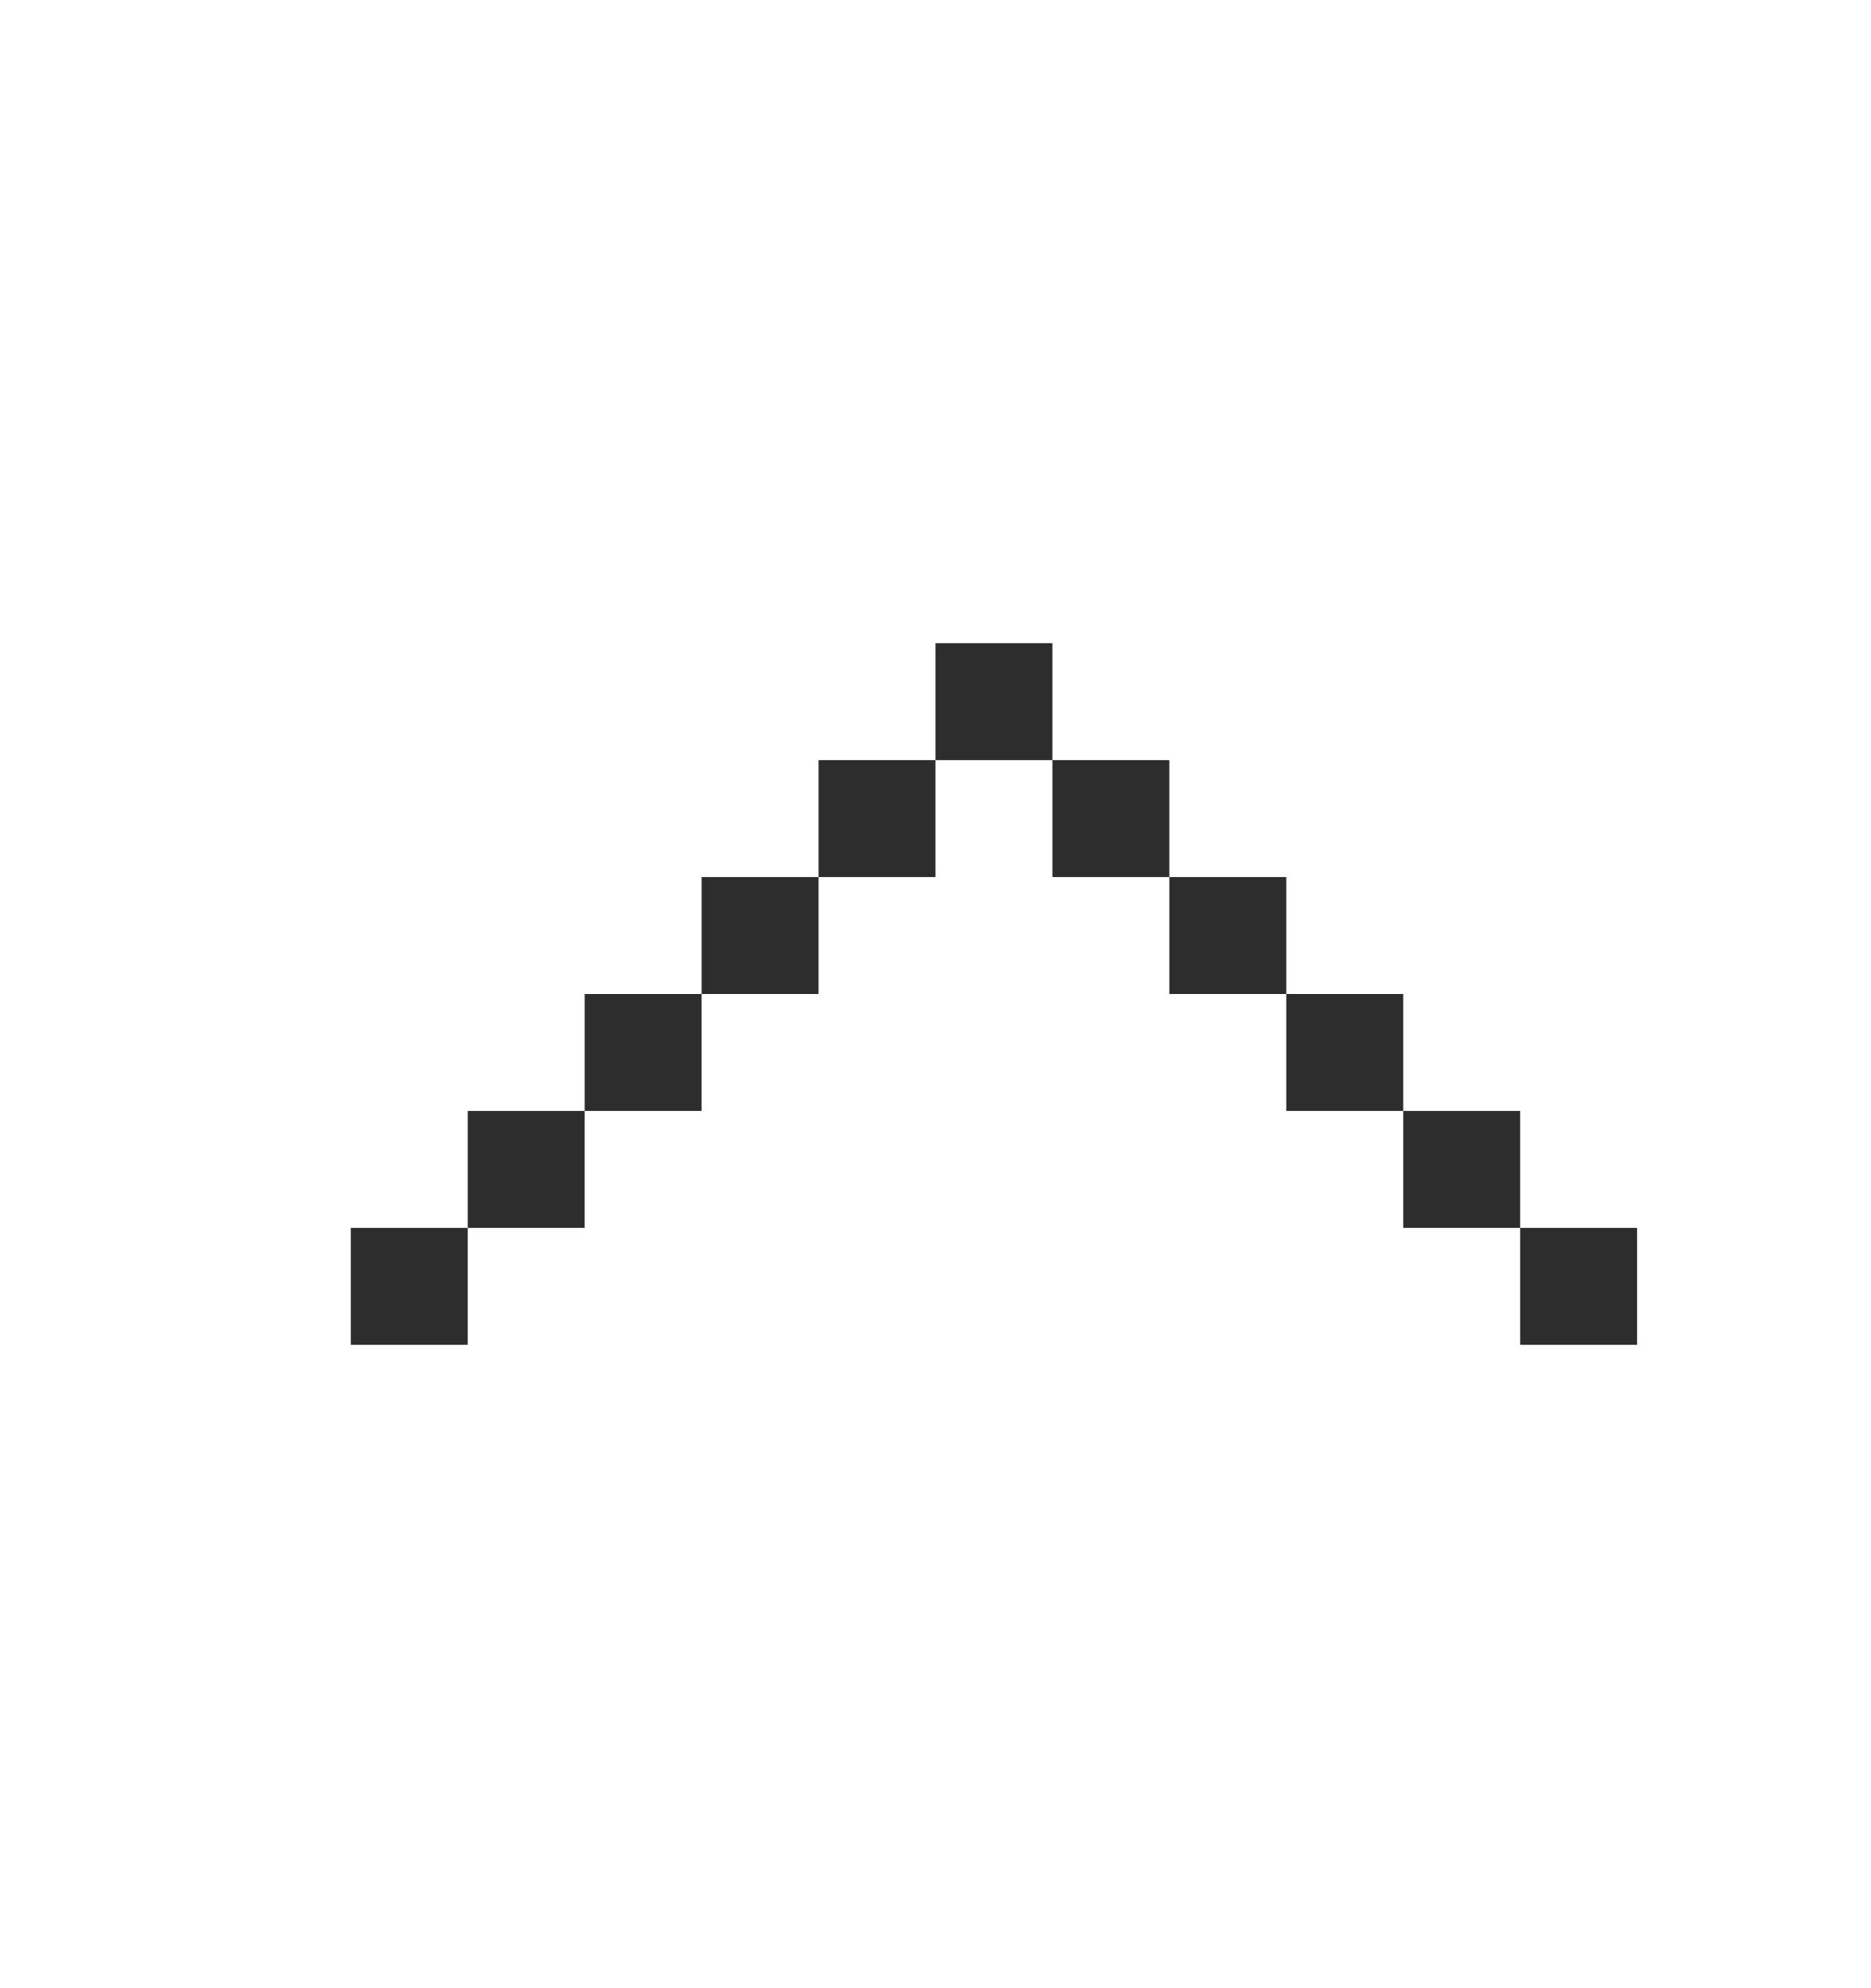
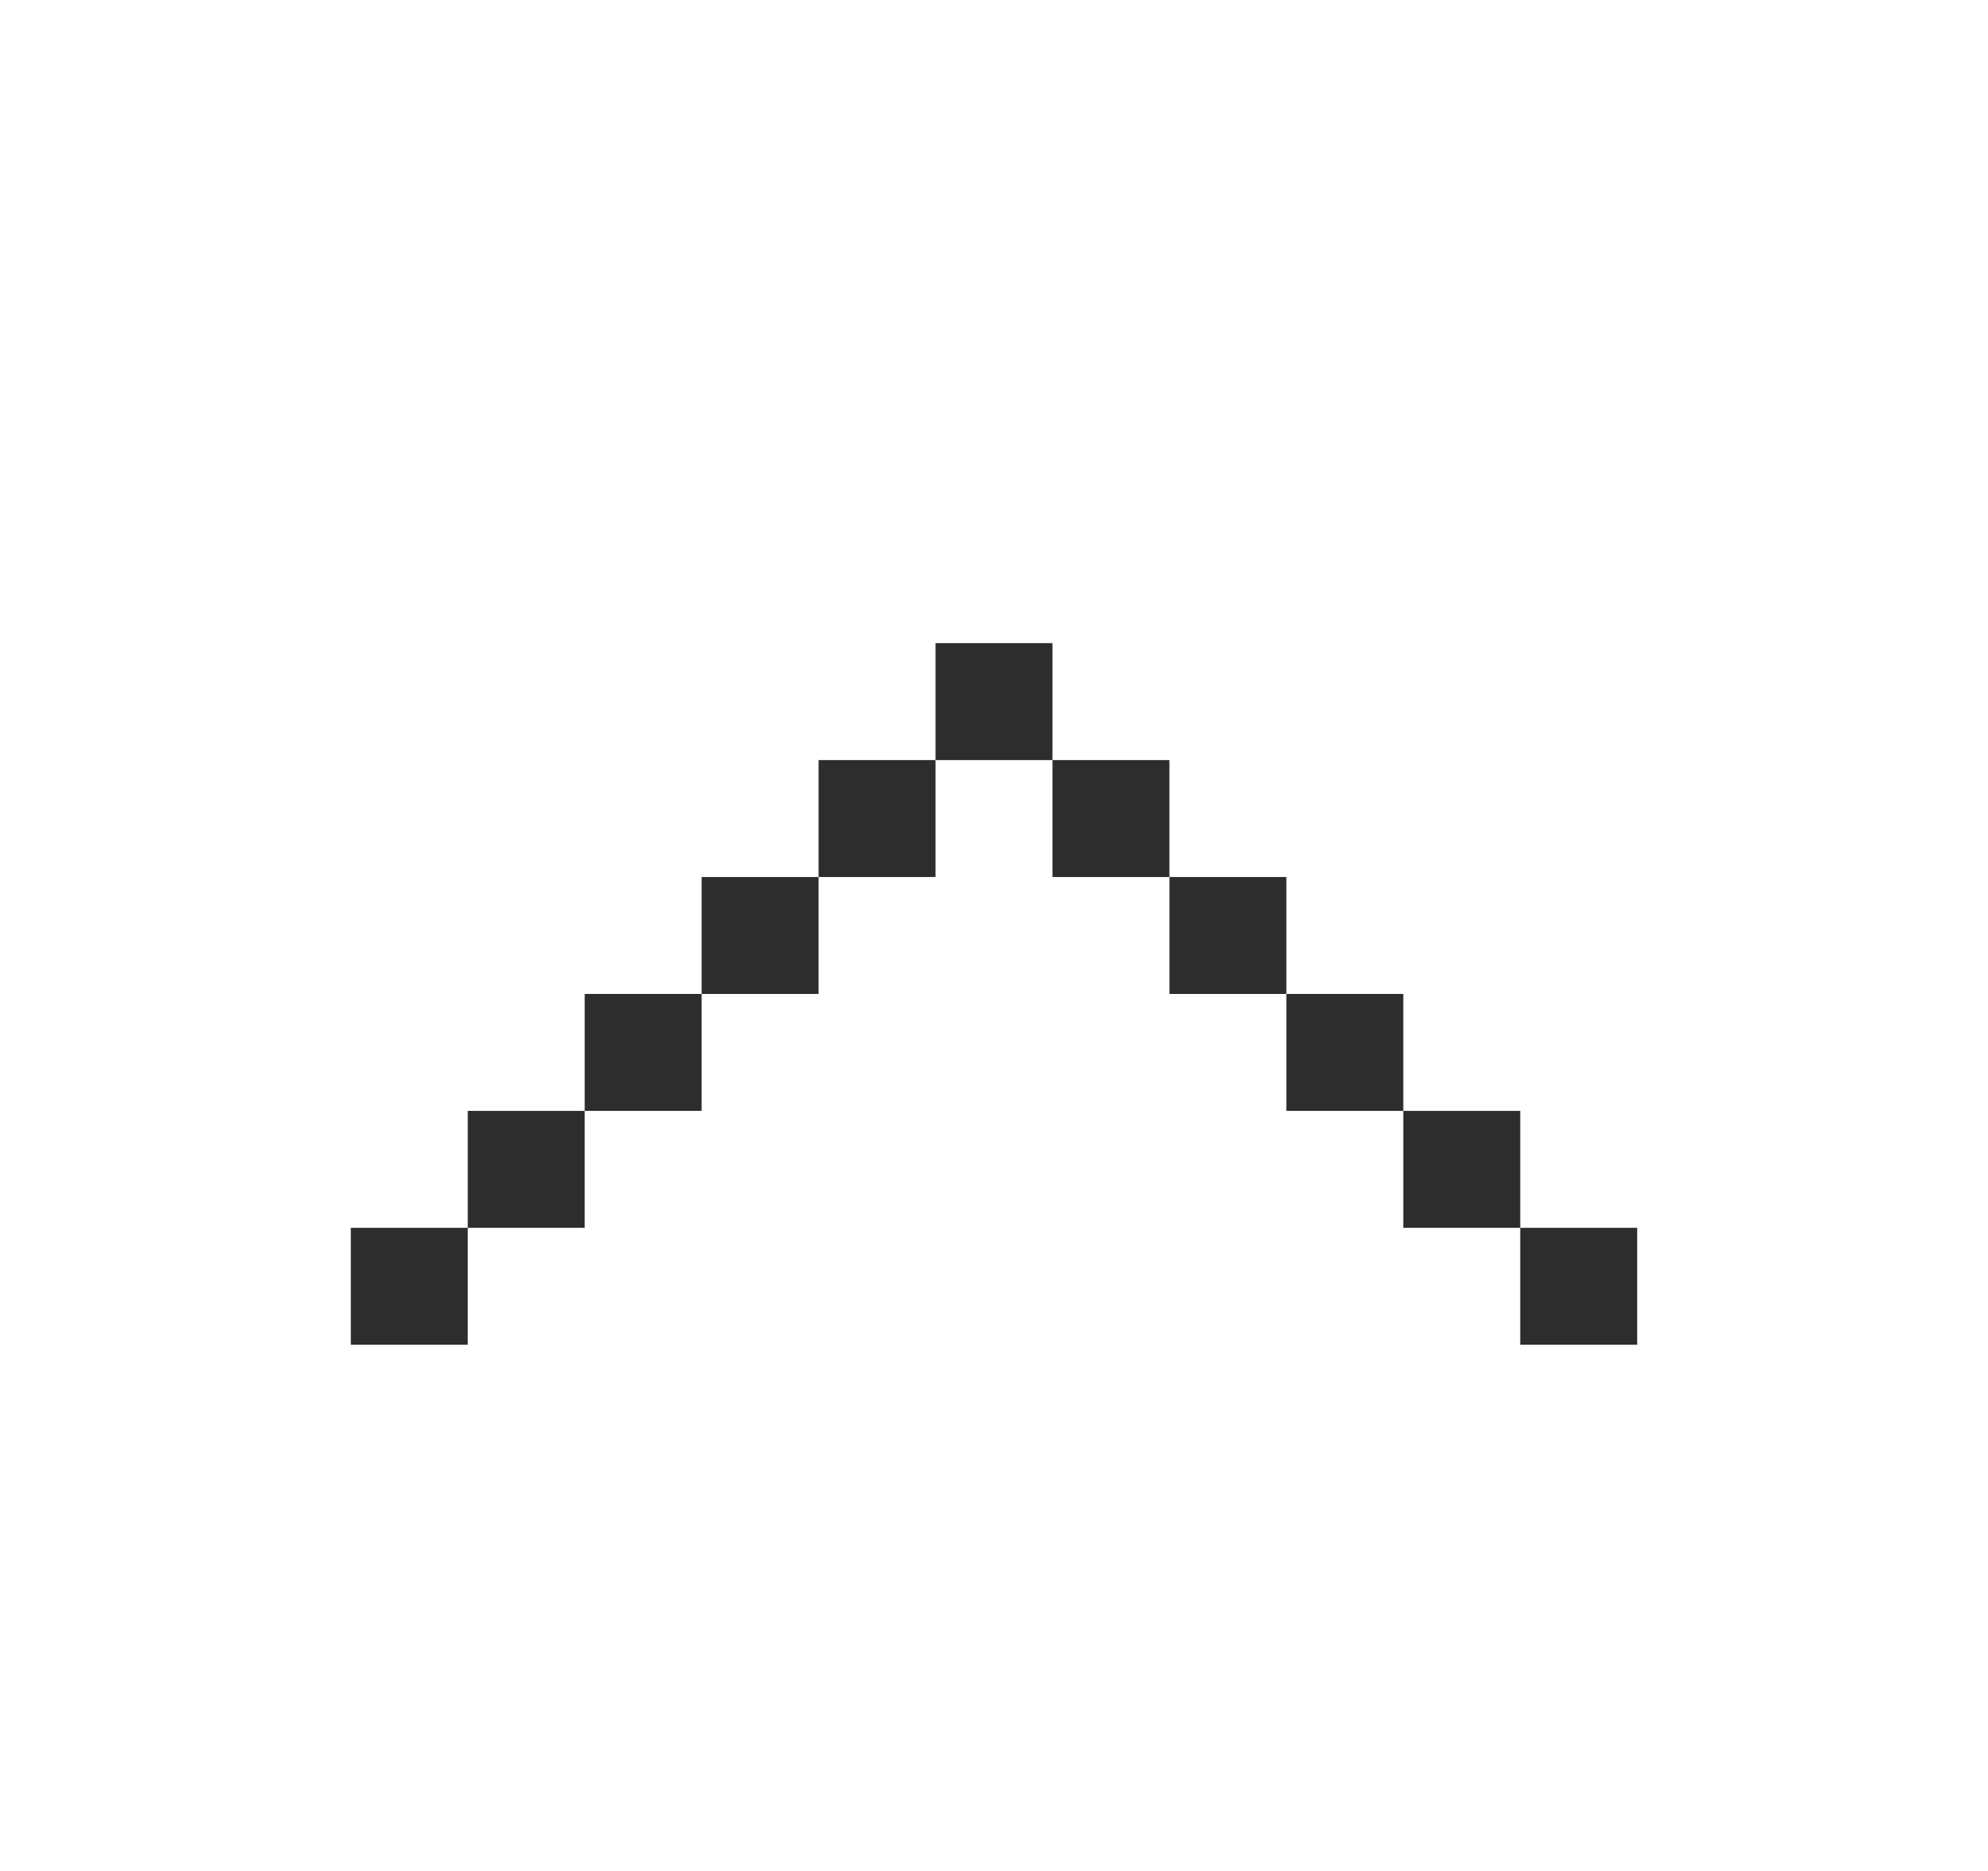
- <svg xmlns="http://www.w3.org/2000/svg" width="16" height="17" viewBox="0 0 16 17" fill="none">
+ <svg xmlns="http://www.w3.org/2000/svg" width="17" height="16" viewBox="0 0 17 16" fill="none">
  <rect x="11" y="8.5" width="1" height="1" fill="#2D2D2D" />
  <rect x="10" y="7.5" width="1" height="1" fill="#2D2D2D" />
  <rect x="12" y="9.5" width="1" height="1" fill="#2D2D2D" />
  <rect x="5" y="8.5" width="1" height="1" fill="#2D2D2D" />
  <rect x="4" y="9.5" width="1" height="1" fill="#2D2D2D" />
  <rect x="3" y="10.5" width="1" height="1" fill="#2D2D2D" />
  <rect x="13" y="10.5" width="1" height="1" fill="#2D2D2D" />
  <rect x="6" y="7.5" width="1" height="1" fill="#2D2D2D" />
  <rect x="7" y="6.5" width="1" height="1" fill="#2D2D2D" />
  <rect x="9" y="6.5" width="1" height="1" fill="#2D2D2D" />
  <rect x="8" y="5.5" width="1" height="1" fill="#2D2D2D" />
</svg>
